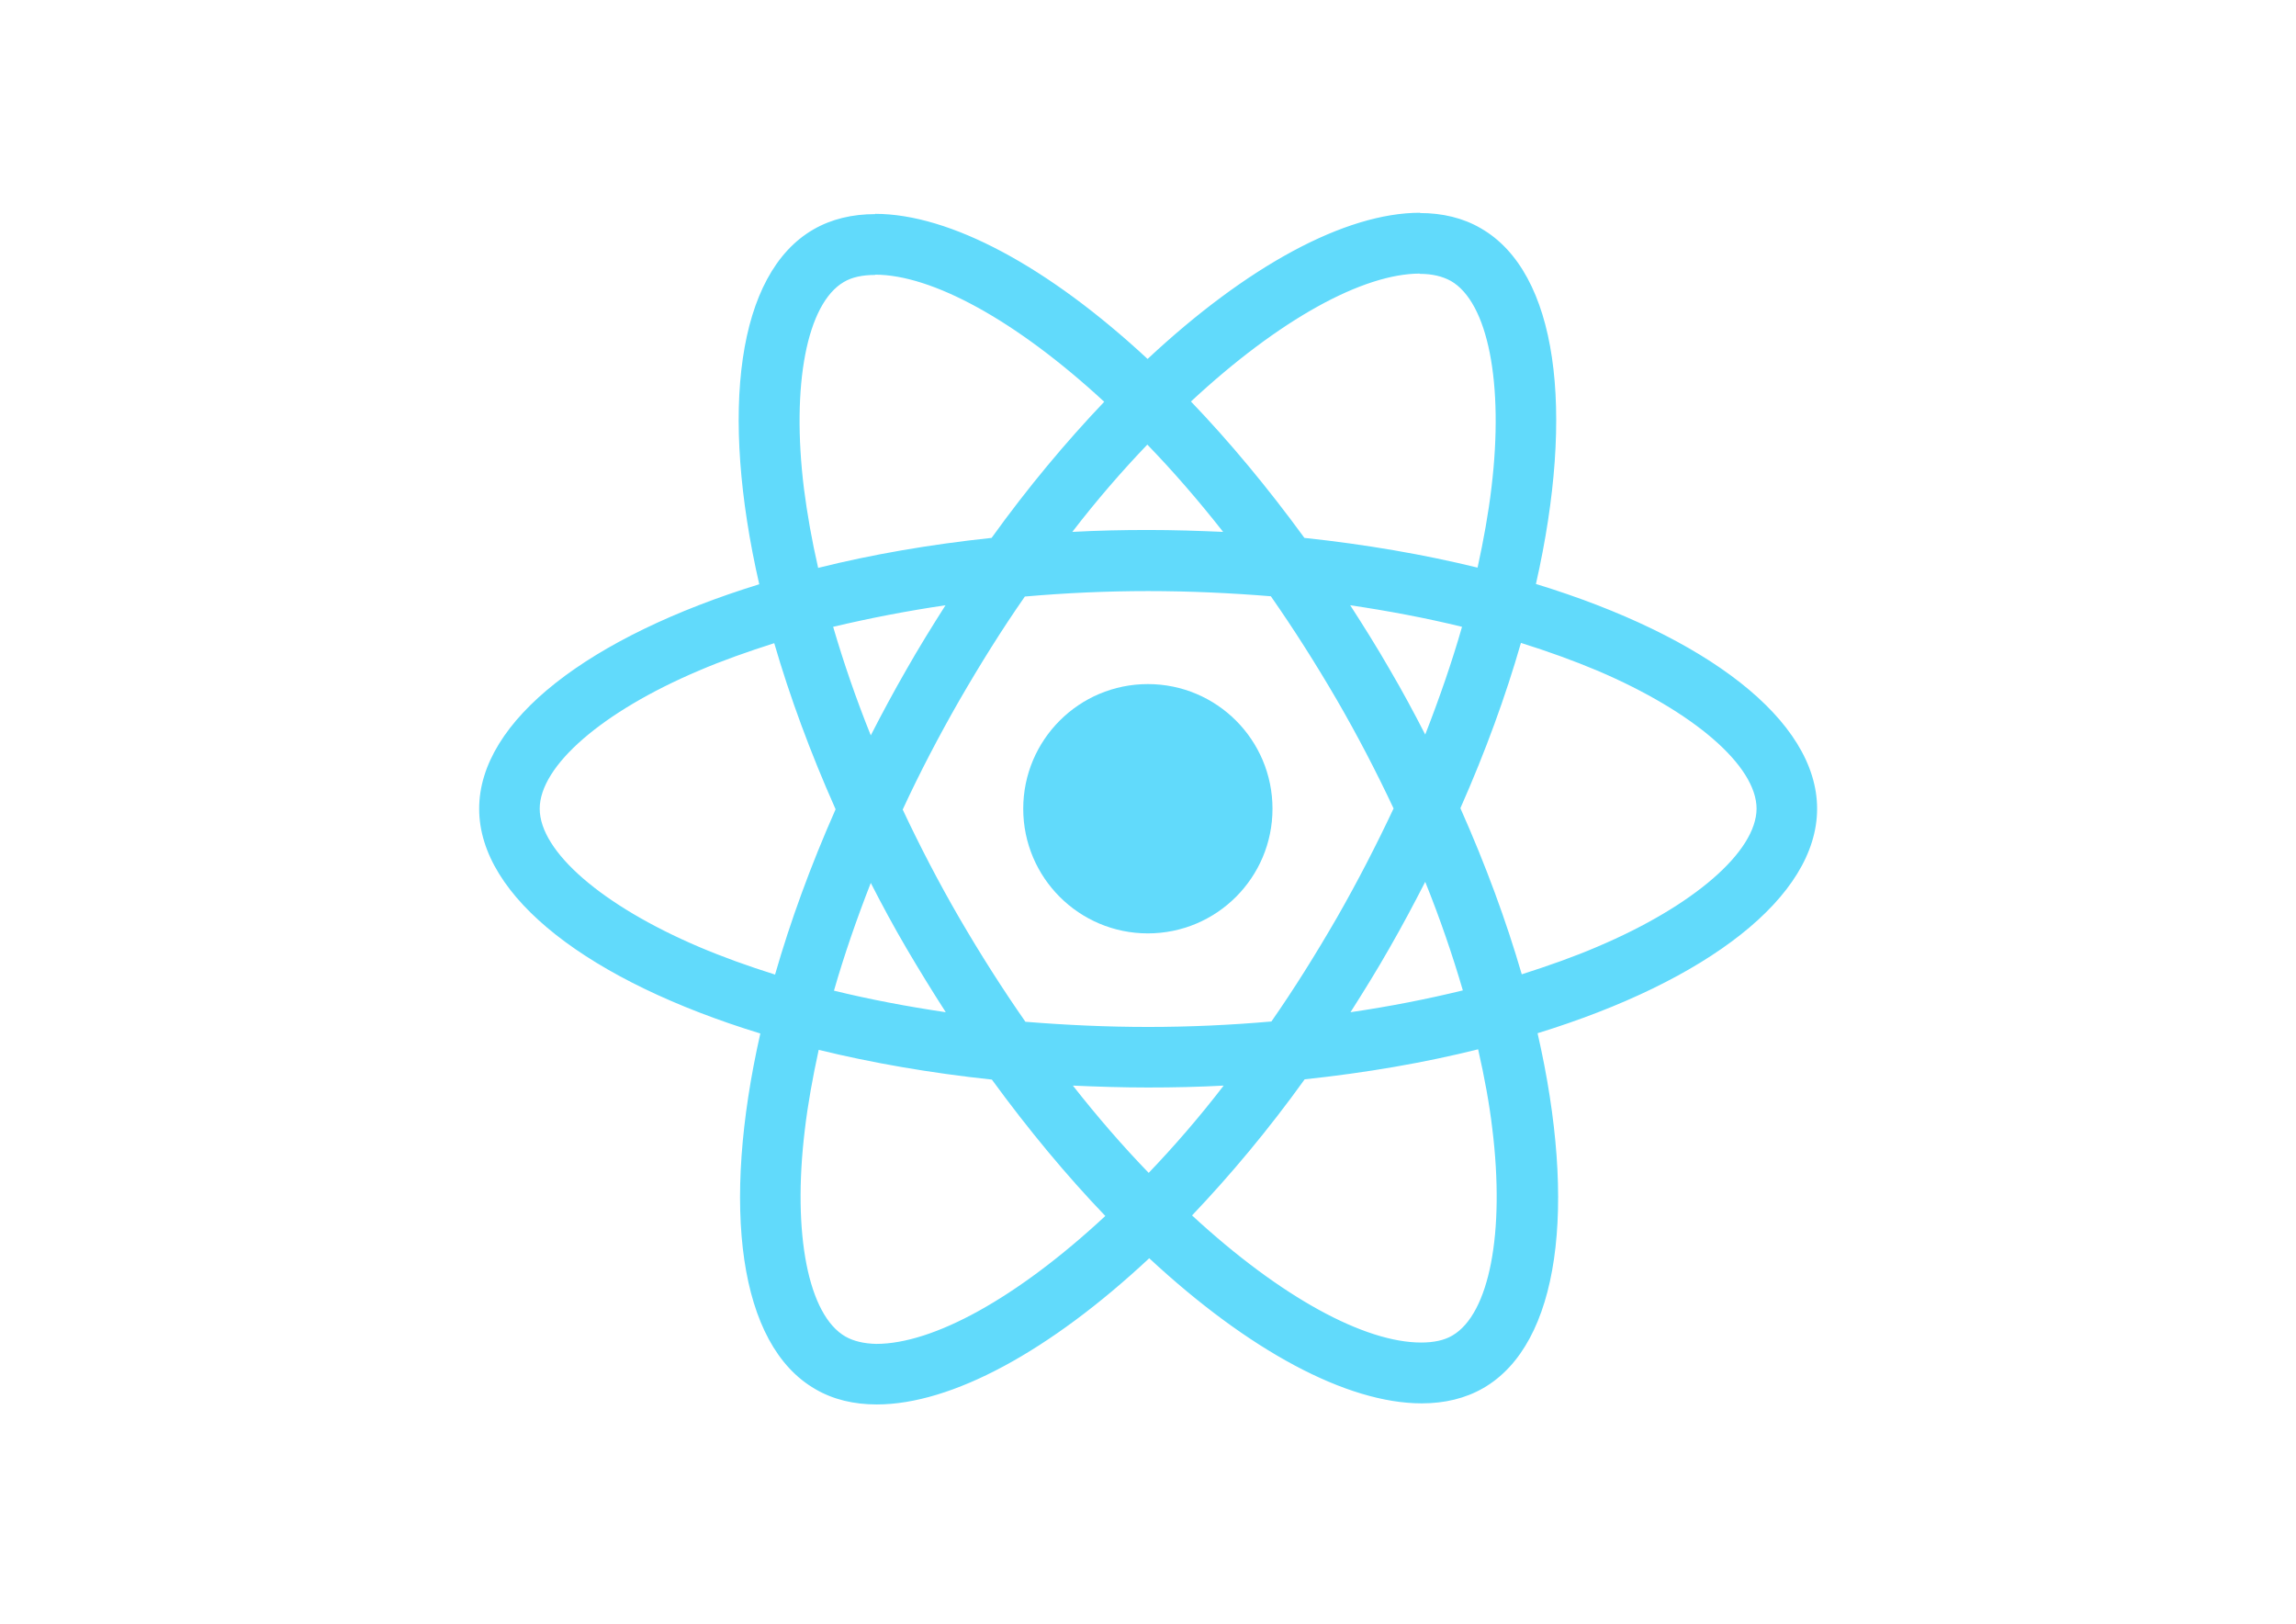
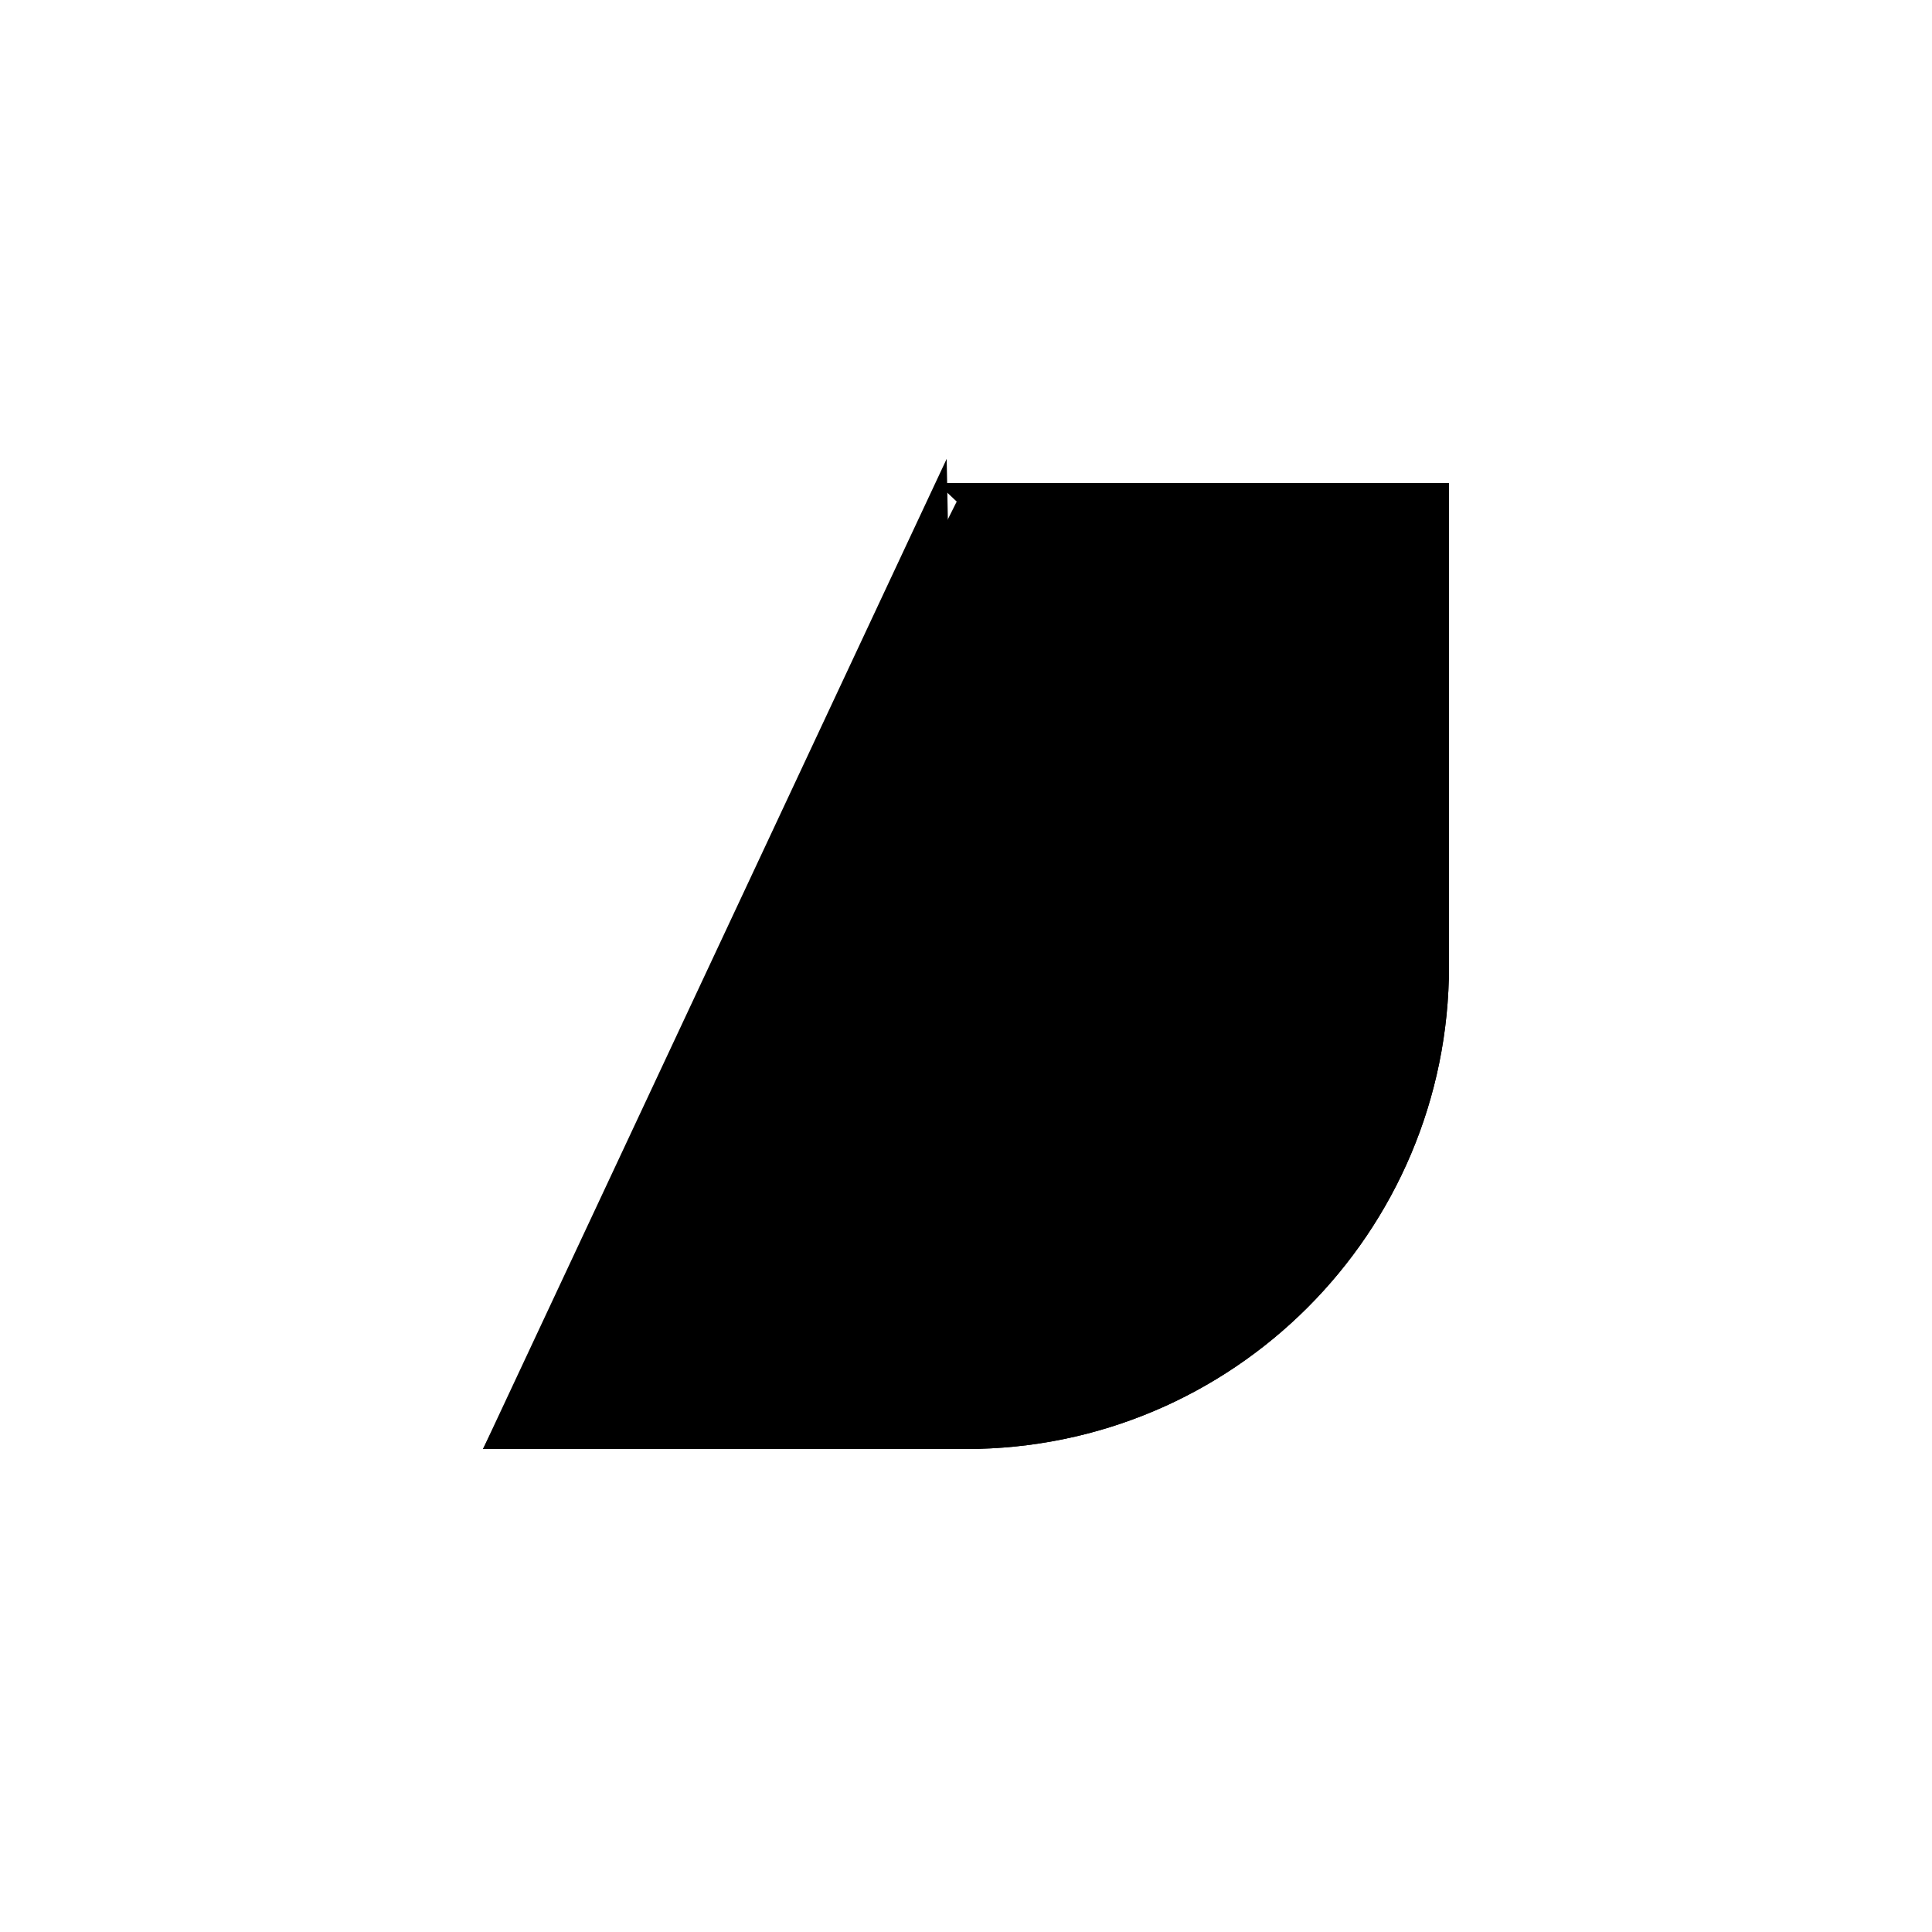
- <svg xmlns="http://www.w3.org/2000/svg" viewBox="0 0 841.9 595.3">
-   <g fill="#61DAFB">
-     <path d="M666.3 296.5c0-32.5-40.7-63.3-103.1-82.4 14.4-63.6 8-114.2-20.2-130.4-6.5-3.8-14.1-5.6-22.4-5.6v22.3c4.6 0 8.3.9 11.4 2.6 13.6 7.8 19.5 37.5 14.9 75.7-1.1 9.4-2.9 19.3-5.1 29.4-19.6-4.8-41-8.5-63.5-10.9-13.5-18.5-27.5-35.3-41.6-50 32.6-30.3 63.2-46.9 84-46.9V78c-27.5 0-63.5 19.6-99.9 53.6-36.4-33.8-72.4-53.2-99.9-53.2v22.3c20.7 0 51.4 16.5 84 46.6-14 14.7-28 31.4-41.3 49.9-22.6 2.4-44 6.1-63.6 11-2.3-10-4-19.7-5.2-29-4.7-38.2 1.1-67.9 14.6-75.8 3-1.8 6.9-2.6 11.5-2.6V78.5c-8.4 0-16 1.8-22.6 5.6-28.1 16.2-34.4 66.7-19.9 130.1-62.2 19.2-102.7 49.9-102.7 82.3 0 32.5 40.7 63.3 103.1 82.4-14.4 63.6-8 114.2 20.2 130.4 6.5 3.8 14.1 5.6 22.5 5.6 27.5 0 63.5-19.6 99.9-53.6 36.4 33.8 72.4 53.2 99.9 53.2 8.4 0 16-1.8 22.6-5.6 28.1-16.2 34.4-66.7 19.9-130.1 62-19.1 102.5-49.9 102.5-82.3zm-130.2-66.7c-3.7 12.9-8.3 26.2-13.5 39.5-4.1-8-8.4-16-13.1-24-4.6-8-9.5-15.8-14.4-23.4 14.2 2.1 27.9 4.7 41 7.9zm-45.8 106.5c-7.8 13.5-15.8 26.3-24.1 38.2-14.9 1.3-30 2-45.2 2-15.1 0-30.2-.7-45-1.9-8.3-11.9-16.4-24.6-24.2-38-7.6-13.1-14.5-26.4-20.8-39.8 6.2-13.4 13.2-26.8 20.7-39.9 7.8-13.5 15.8-26.3 24.1-38.2 14.9-1.3 30-2 45.2-2 15.1 0 30.2.7 45 1.9 8.3 11.9 16.4 24.6 24.2 38 7.6 13.1 14.5 26.4 20.8 39.8-6.3 13.4-13.2 26.8-20.7 39.9zm32.3-13c5.4 13.4 10 26.8 13.8 39.8-13.1 3.2-26.9 5.9-41.2 8 4.9-7.7 9.8-15.6 14.4-23.7 4.6-8 8.9-16.1 13-24.1zM421.2 430c-9.3-9.6-18.6-20.3-27.8-32 9 .4 18.2.7 27.5.7 9.4 0 18.7-.2 27.8-.7-9 11.7-18.3 22.4-27.5 32zm-74.4-58.9c-14.2-2.1-27.9-4.7-41-7.9 3.7-12.9 8.3-26.2 13.5-39.5 4.1 8 8.4 16 13.1 24 4.7 8 9.5 15.8 14.4 23.4zM420.7 163c9.3 9.6 18.6 20.3 27.8 32-9-.4-18.2-.7-27.5-.7-9.4 0-18.7.2-27.8.7 9-11.7 18.3-22.4 27.5-32zm-74 58.9c-4.9 7.7-9.8 15.6-14.4 23.7-4.6 8-8.9 16-13 24-5.4-13.4-10-26.8-13.8-39.8 13.1-3.1 26.9-5.8 41.2-7.9zm-90.5 125.2c-35.4-15.1-58.3-34.9-58.3-50.6 0-15.7 22.9-35.6 58.3-50.6 8.6-3.7 18-7 27.7-10.1 5.7 19.6 13.2 40 22.5 60.9-9.2 20.8-16.6 41.1-22.2 60.6-9.9-3.1-19.3-6.5-28-10.2zM310 490c-13.6-7.8-19.5-37.5-14.9-75.7 1.1-9.4 2.9-19.3 5.1-29.4 19.6 4.8 41 8.5 63.5 10.9 13.5 18.5 27.5 35.3 41.6 50-32.6 30.3-63.2 46.9-84 46.9-4.5-.1-8.3-1-11.3-2.7zm237.2-76.2c4.7 38.2-1.1 67.9-14.6 75.8-3 1.8-6.9 2.6-11.5 2.6-20.7 0-51.4-16.5-84-46.6 14-14.7 28-31.4 41.3-49.9 22.6-2.4 44-6.1 63.6-11 2.3 10.1 4.1 19.8 5.2 29.1zm38.5-66.7c-8.6 3.7-18 7-27.7 10.1-5.7-19.6-13.2-40-22.5-60.9 9.2-20.8 16.6-41.1 22.2-60.6 9.9 3.1 19.3 6.5 28.1 10.2 35.4 15.1 58.3 34.9 58.3 50.6-.1 15.7-23 35.6-58.4 50.6zM320.8 78.4z" />
-     <circle cx="420.9" cy="296.5" r="45.7" />
-     <path d="M520.5 78.1z" />
-   </g>
+ <svg xmlns="http://www.w3.org/2000/svg" viewBox="0 0 200 200">
+   <path d="M100,100 L100,150   A50,50 0 0,0 150,100    z" class="logo-j" />
+   <path d="M100,50  L150,50 150,100    " class="logo-j" />
+   <path d="M100,50 150,50  150,100 100,100  z" class="logo-j" />
+   <path d="M100,150  A50,50 0 0,0 150,100    " class="logo-j logo-outline" />
+   <path d="M97,50  L150,50 150,100    " class="logo-j logo-outline" />
+   <path d="M100,50  L50,150 100,150    " class="logo-a" />
+   <path d="M98,47.5  L50,150 100,150    " class="logo-a logo-outline" />
+   <path d="M93.5,50  L100,50    " class="logo-outline" />
</svg>
